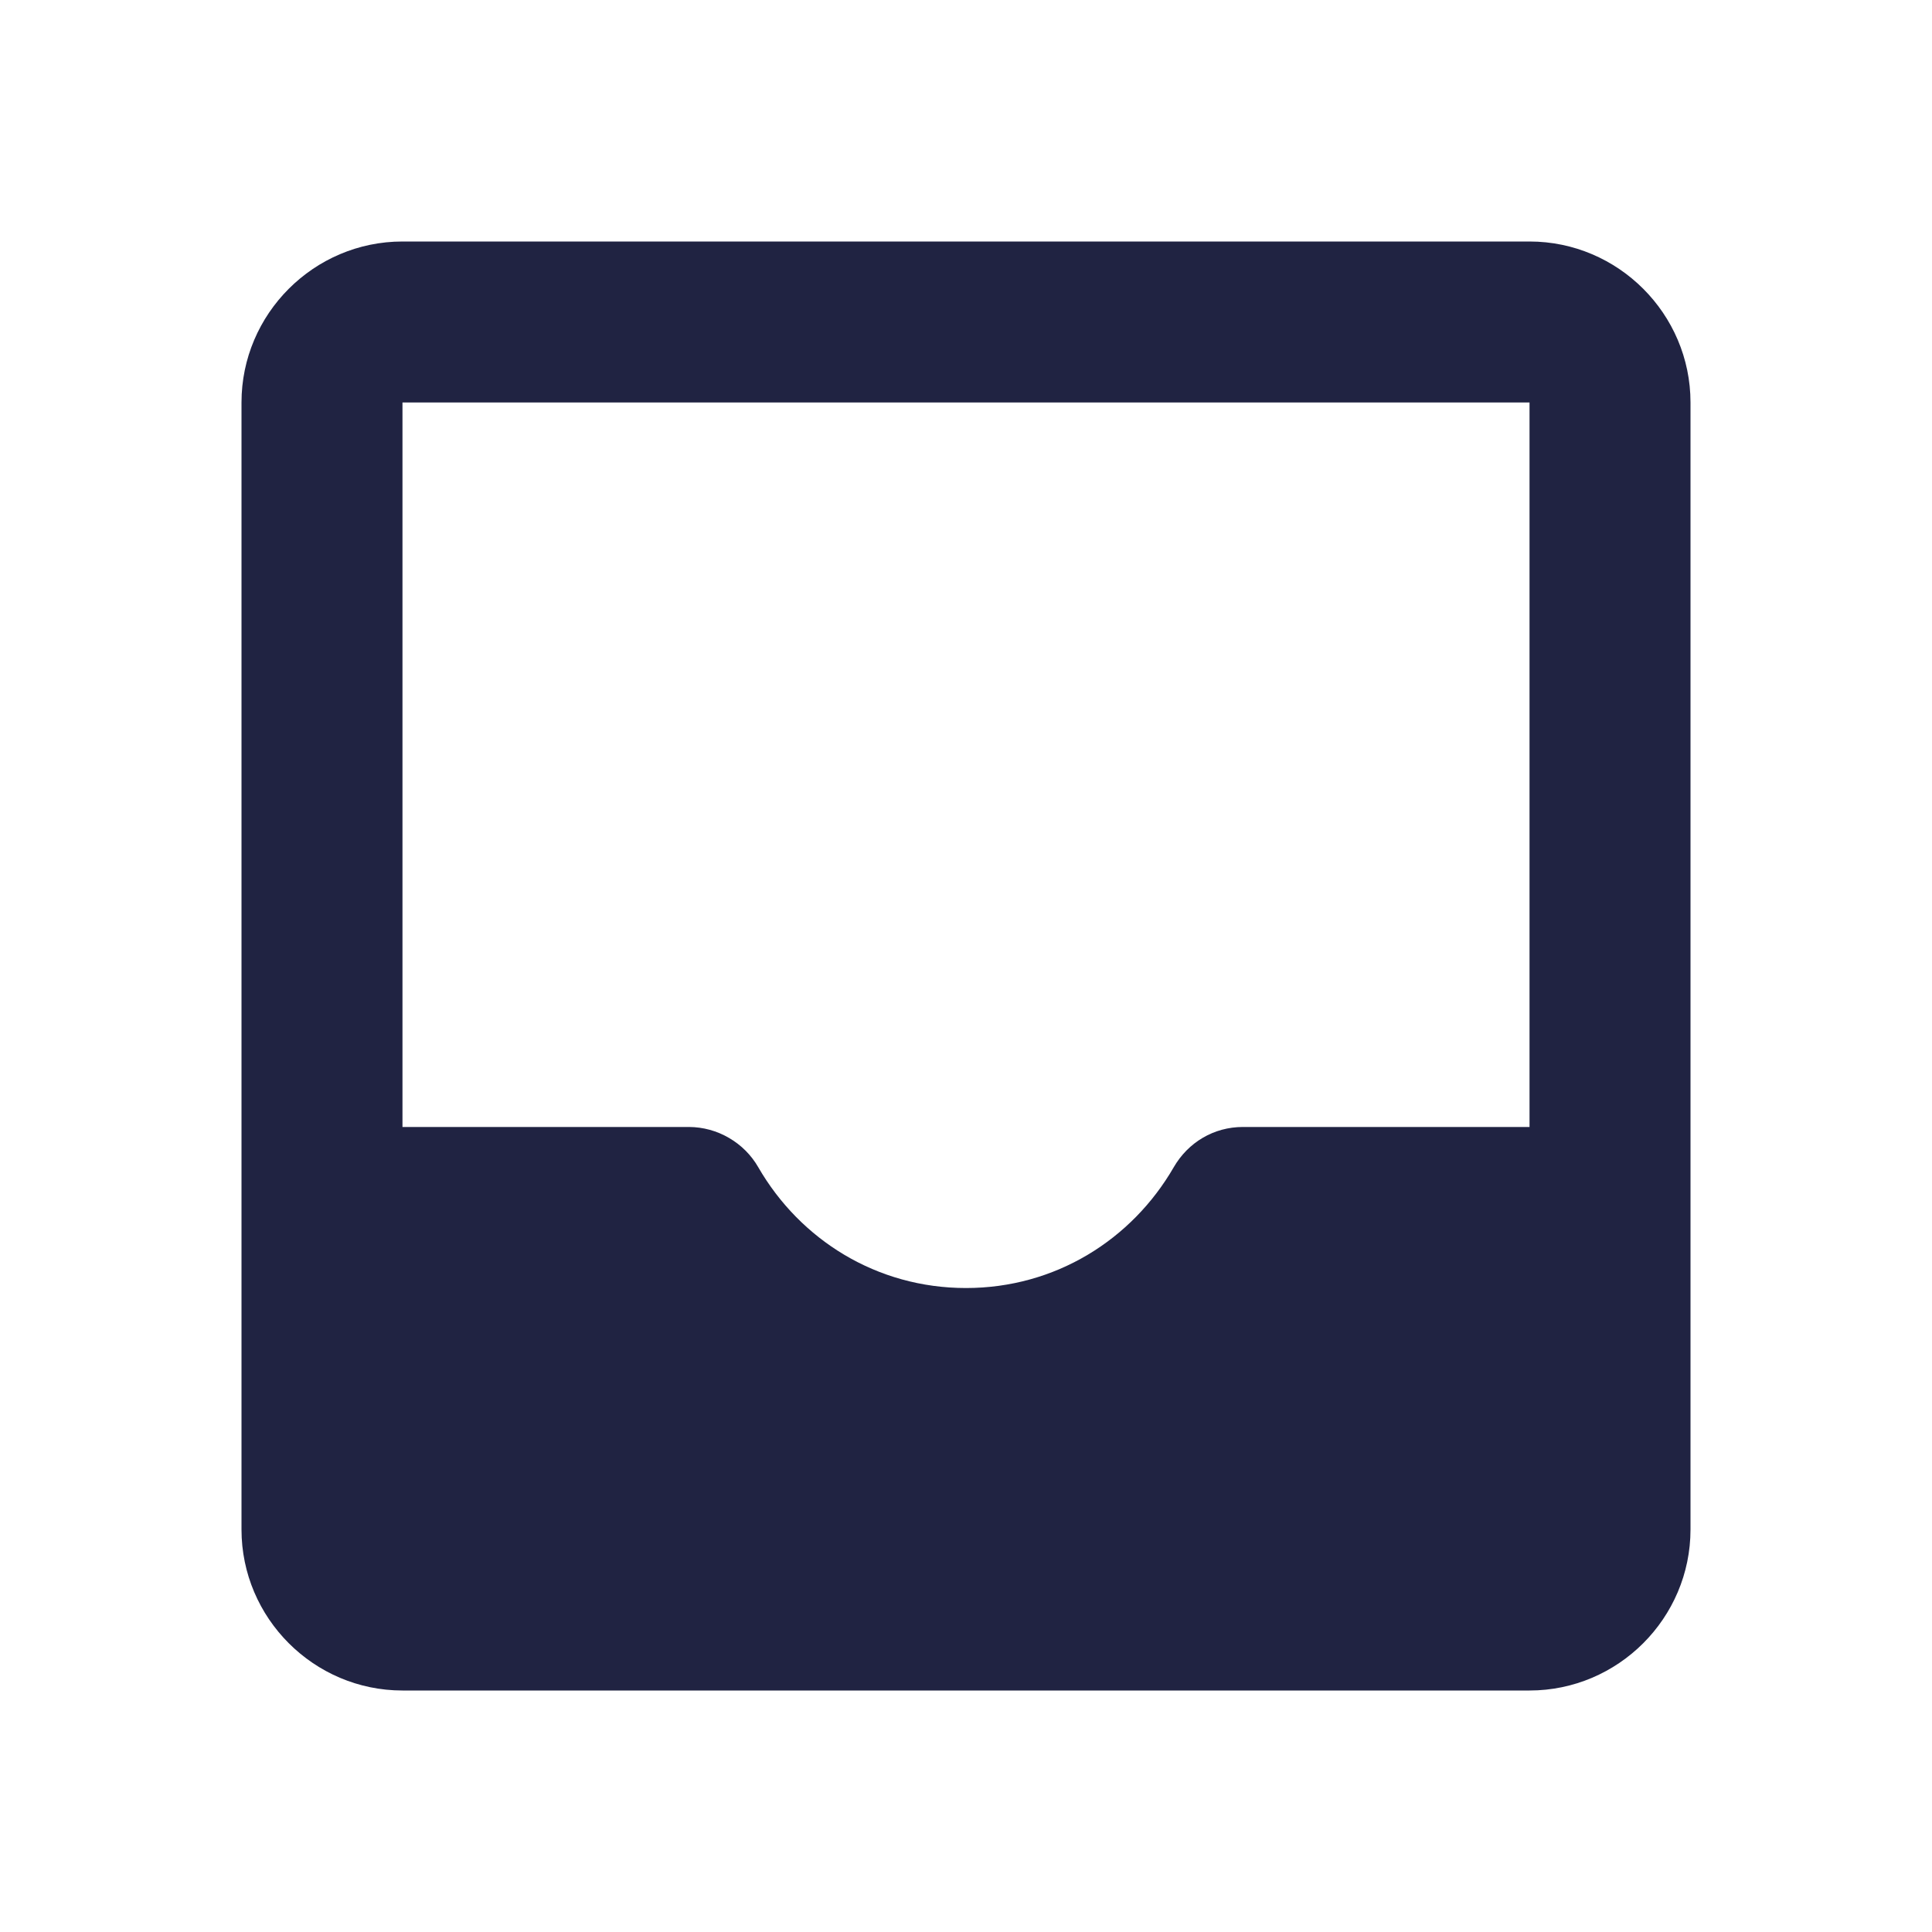
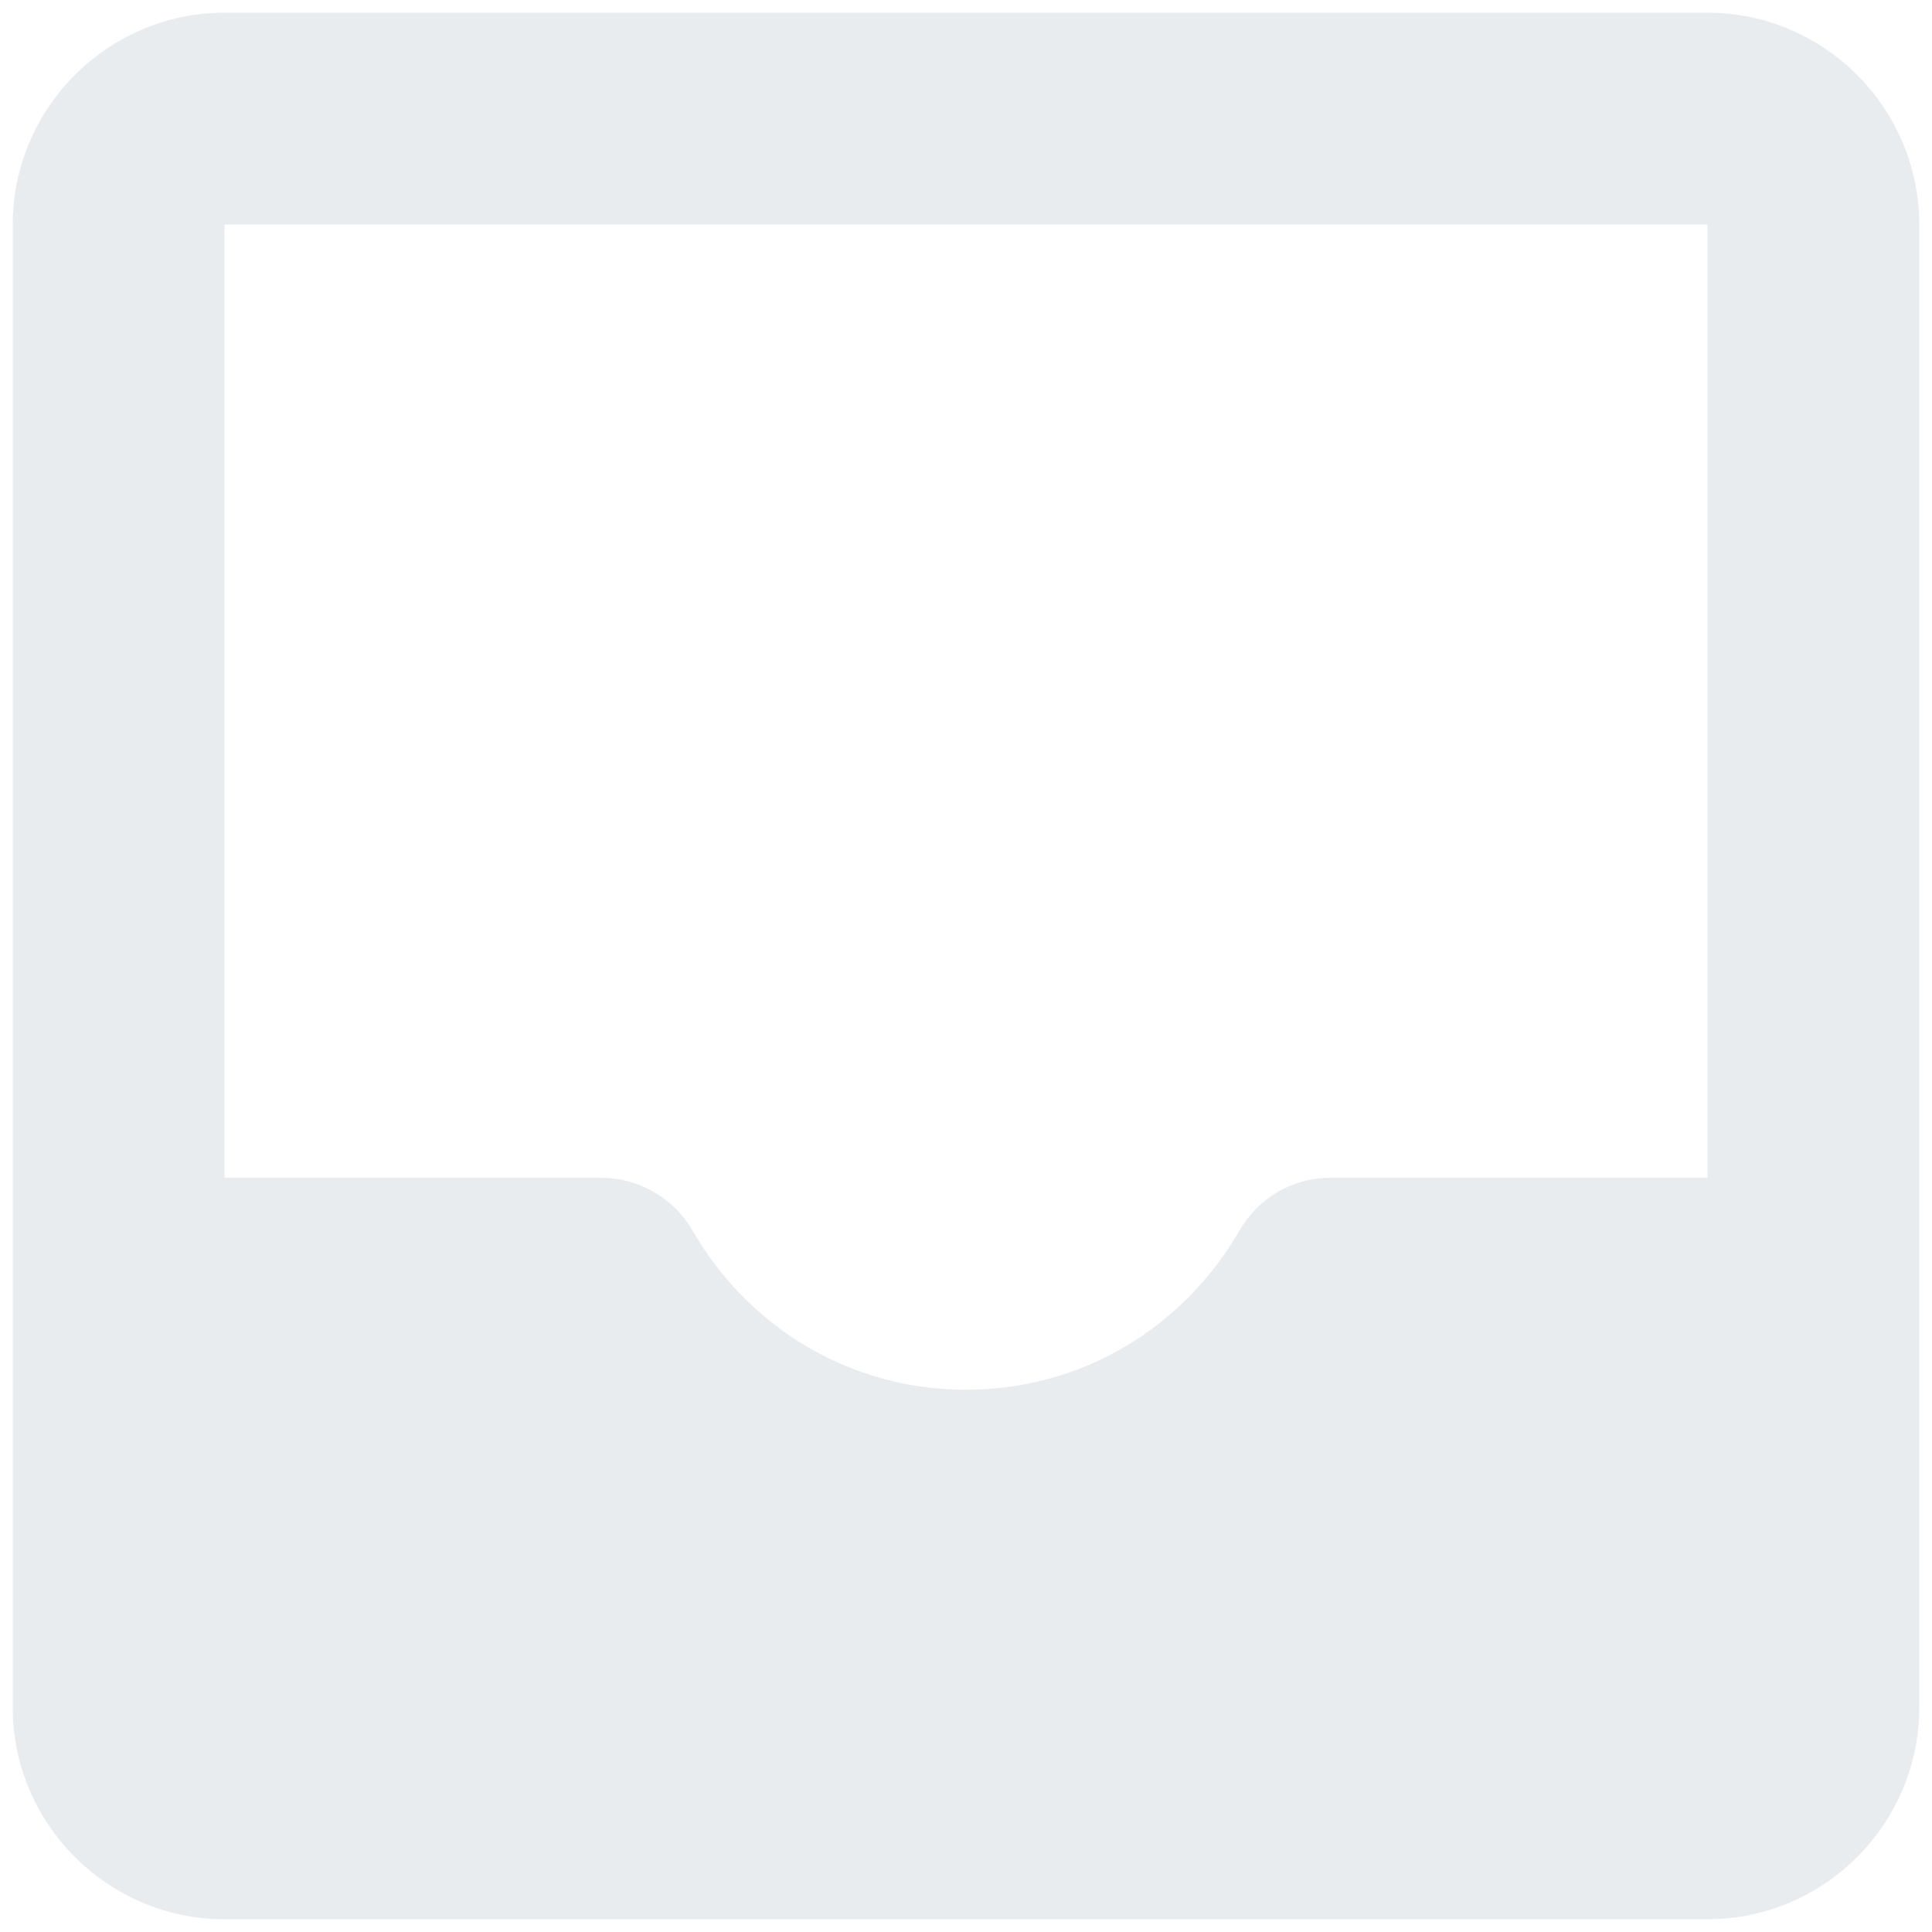
- <svg xmlns="http://www.w3.org/2000/svg" width="25" height="25" viewBox="0 0 25 25" fill="none">
-   <path d="M19.792 3.125H5.208C4.062 3.125 3.125 4.062 3.125 5.208V19.792C3.125 20.938 4.062 21.875 5.208 21.875H19.792C20.938 21.875 21.875 20.938 21.875 19.792V5.208C21.875 4.062 20.938 3.125 19.792 3.125ZM19.792 5.208V14.583H16.083C15.708 14.583 15.375 14.781 15.188 15.104C14.646 16.042 13.656 16.667 12.5 16.667C11.344 16.667 10.354 16.042 9.812 15.104C9.722 14.947 9.591 14.816 9.434 14.725C9.277 14.633 9.098 14.584 8.917 14.583H5.208V5.208H19.792Z" fill="#202342" />
+ <svg xmlns="http://www.w3.org/2000/svg" width="19" height="19" viewBox="0 0 19 19" fill="none">
+   <path d="M16.792 0.125H2.208C1.062 0.125 0.125 1.062 0.125 2.208V16.792C0.125 17.938 1.062 18.875 2.208 18.875H16.792C17.938 18.875 18.875 17.938 18.875 16.792V2.208C18.875 1.062 17.938 0.125 16.792 0.125ZM16.792 2.208V11.583H13.083C12.708 11.583 12.375 11.781 12.188 12.104C11.646 13.042 10.656 13.667 9.5 13.667C8.344 13.667 7.354 13.042 6.812 12.104C6.722 11.947 6.591 11.816 6.434 11.725C6.277 11.633 6.098 11.584 5.917 11.583H2.208V2.208H16.792Z" fill="#E9ECEF" />
</svg>
